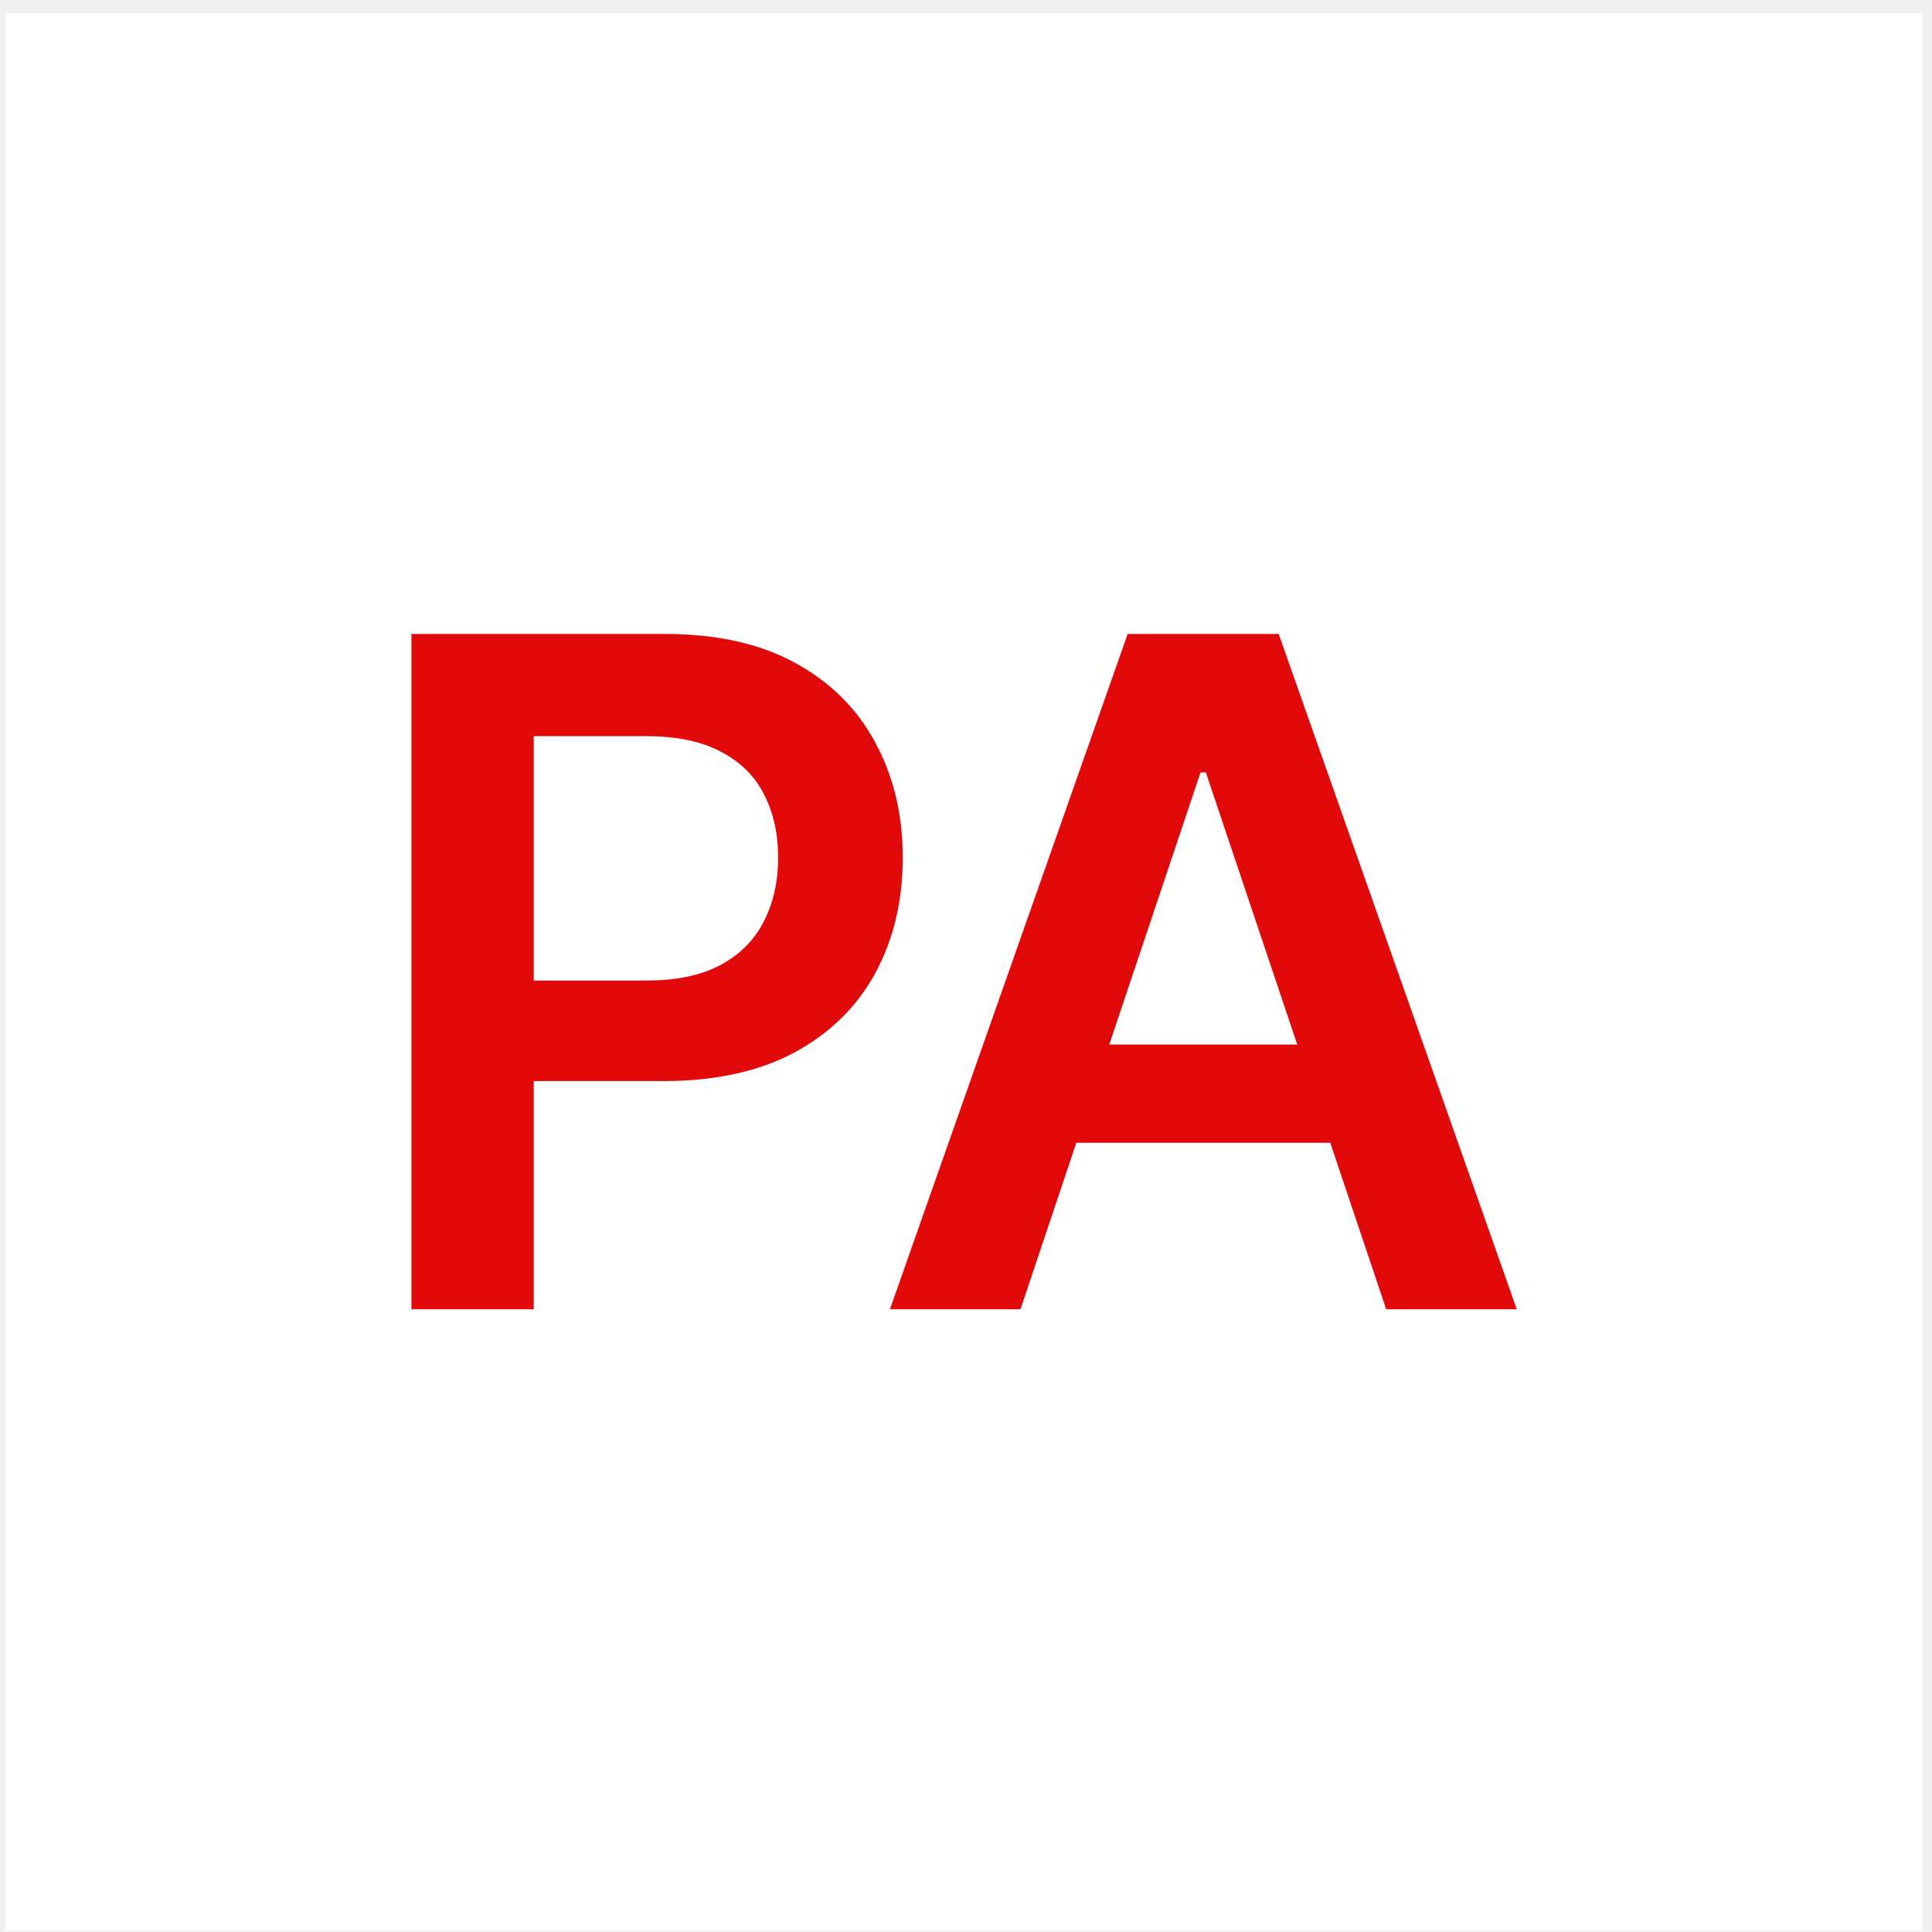
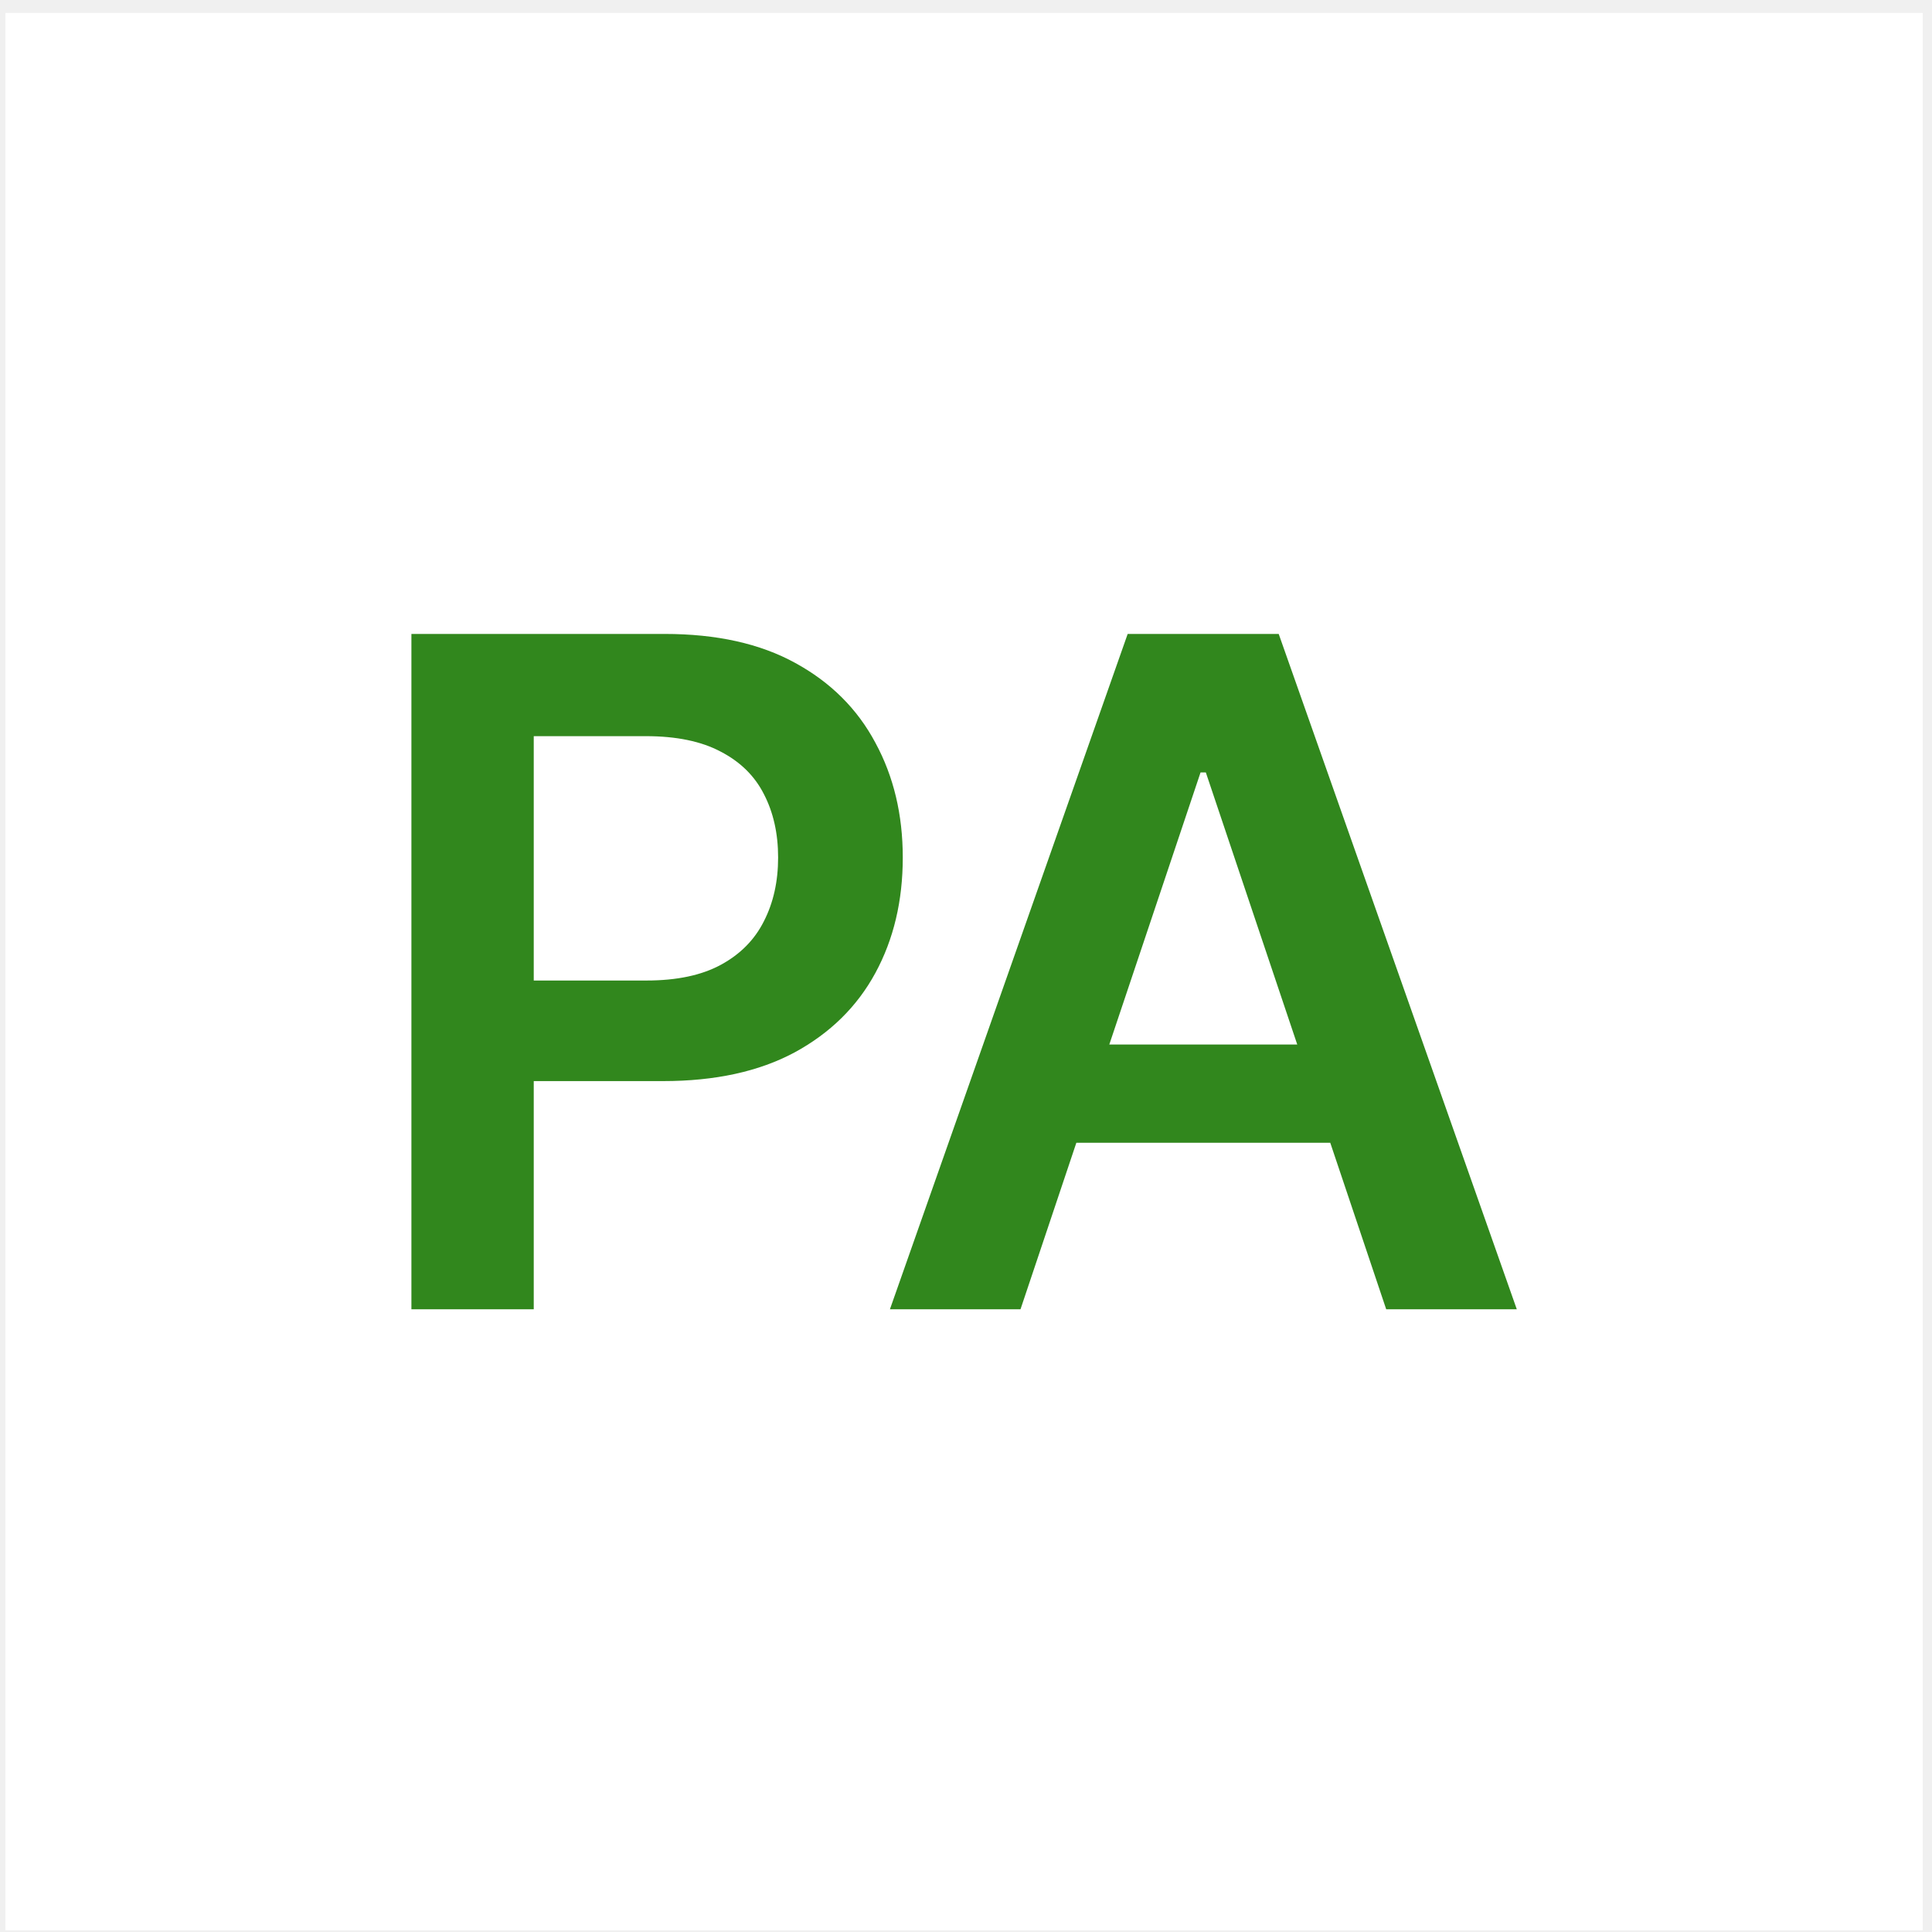
<svg xmlns="http://www.w3.org/2000/svg" width="146" height="146" viewBox="0 0 146 146" fill="none">
  <g id="Group 31">
    <path id="Rectangle 1" d="M0.41 0.979H145.303V145.869H0.41V0.979Z" fill="white" />
    <g id="PA">
-       <path d="M31.09 98.943V47.906H50.229C54.15 47.906 57.439 48.637 60.097 50.099C62.772 51.561 64.791 53.571 66.153 56.13C67.532 58.672 68.222 61.562 68.222 64.802C68.222 68.075 67.532 70.982 66.153 73.524C64.774 76.066 62.739 78.068 60.048 79.53C57.356 80.975 54.042 81.698 50.104 81.698H37.42V74.097H48.858C51.151 74.097 53.028 73.699 54.49 72.901C55.952 72.104 57.032 71.007 57.73 69.612C58.444 68.216 58.802 66.613 58.802 64.802C58.802 62.991 58.444 61.396 57.73 60.017C57.032 58.638 55.944 57.567 54.465 56.802C53.003 56.022 51.118 55.631 48.808 55.631H40.335V98.943H31.09Z" fill="#E2090B" />
-       <path d="M77.118 98.943H67.25L85.218 47.906H96.631L114.624 98.943H104.755L91.124 58.372H90.725L77.118 98.943ZM77.442 78.932H104.357V86.358H77.442V78.932Z" fill="#E2090B" />
+       <path d="M31.09 98.943V47.906H50.229C54.15 47.906 57.439 48.637 60.097 50.099C62.772 51.561 64.791 53.571 66.153 56.13C67.532 58.672 68.222 61.562 68.222 64.802C68.222 68.075 67.532 70.982 66.153 73.524C64.774 76.066 62.739 78.068 60.048 79.53C57.356 80.975 54.042 81.698 50.104 81.698H37.42V74.097H48.858C51.151 74.097 53.028 73.699 54.49 72.901C55.952 72.104 57.032 71.007 57.73 69.612C58.444 68.216 58.802 66.613 58.802 64.802C58.802 62.991 58.444 61.396 57.73 60.017C57.032 58.638 55.944 57.567 54.465 56.802C53.003 56.022 51.118 55.631 48.808 55.631H40.335V98.943H31.09Z" fill="#31871D" />
+       <path d="M77.118 98.943H67.25L85.218 47.906H96.631L114.624 98.943H104.755L91.124 58.372H90.725L77.118 98.943ZM77.442 78.932H104.357V86.358H77.442V78.932Z" fill="#31871D" />
    </g>
  </g>
</svg>
